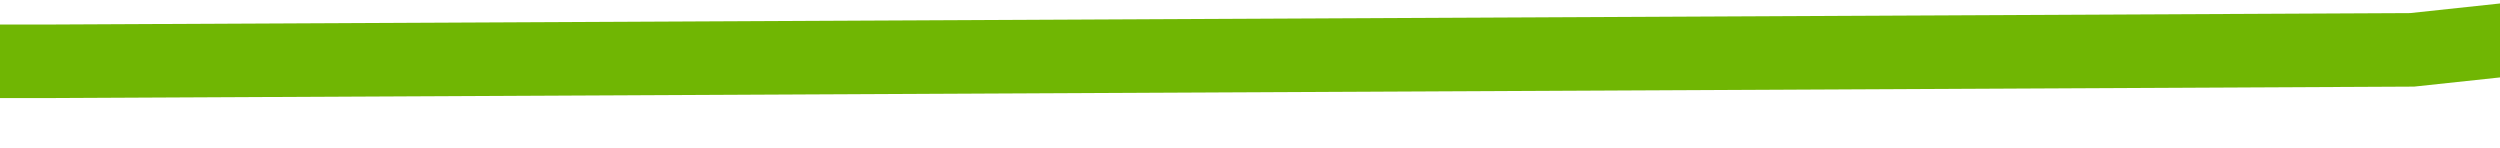
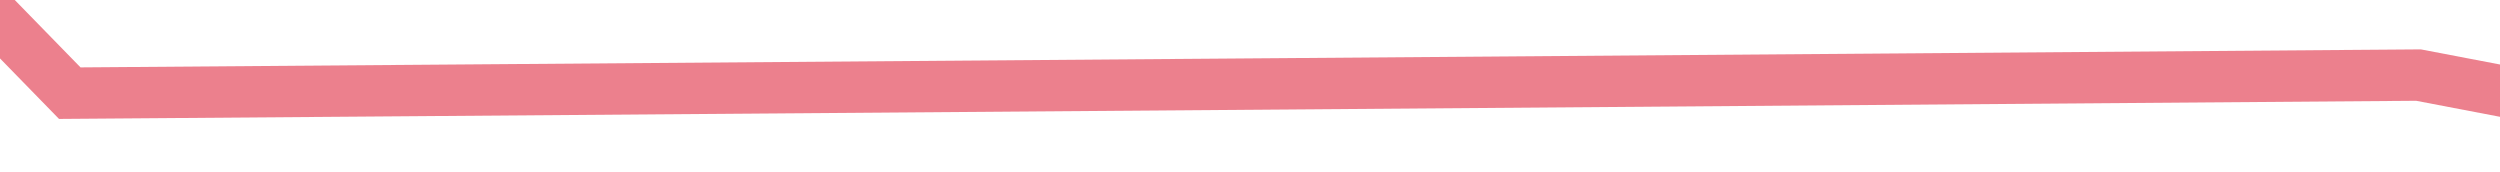
- <svg xmlns="http://www.w3.org/2000/svg" version="1.1" width="102px" height="6px" preserveAspectRatio="xMinYMid meet" viewBox="606 539  102 4">
-   <path d="M 0.545 36.719  L 144.479 12.5  L 256.226 12.5  L 352.413 12.034  L 459.916 0.54  L 575.907 20.08  L 681.996 26.977  " stroke-width="3" stroke="#70b603" fill="none" transform="matrix(1 0 0 1 352 528 )" />
+ <svg xmlns="http://www.w3.org/2000/svg" version="1.1" width="146px" height="10px" preserveAspectRatio="xMinYMid meet" viewBox="584 469  146 8">
+   <g transform="matrix(0.898794 0.4383711 -0.4383711 0.898794 273.8419 -240.1394 )">
+     <path d="M 0.544 142.719  L 132.925 57.09  L 243.243 96.611  L 366.063 35.533  L 463.142 9.186  L 559.486 0.204  L 660.978 53.497  " stroke-width="3" stroke="#ec808d" fill="none" transform="matrix(1 0 0 1 352 407 )" />
+   </g>
</svg>
